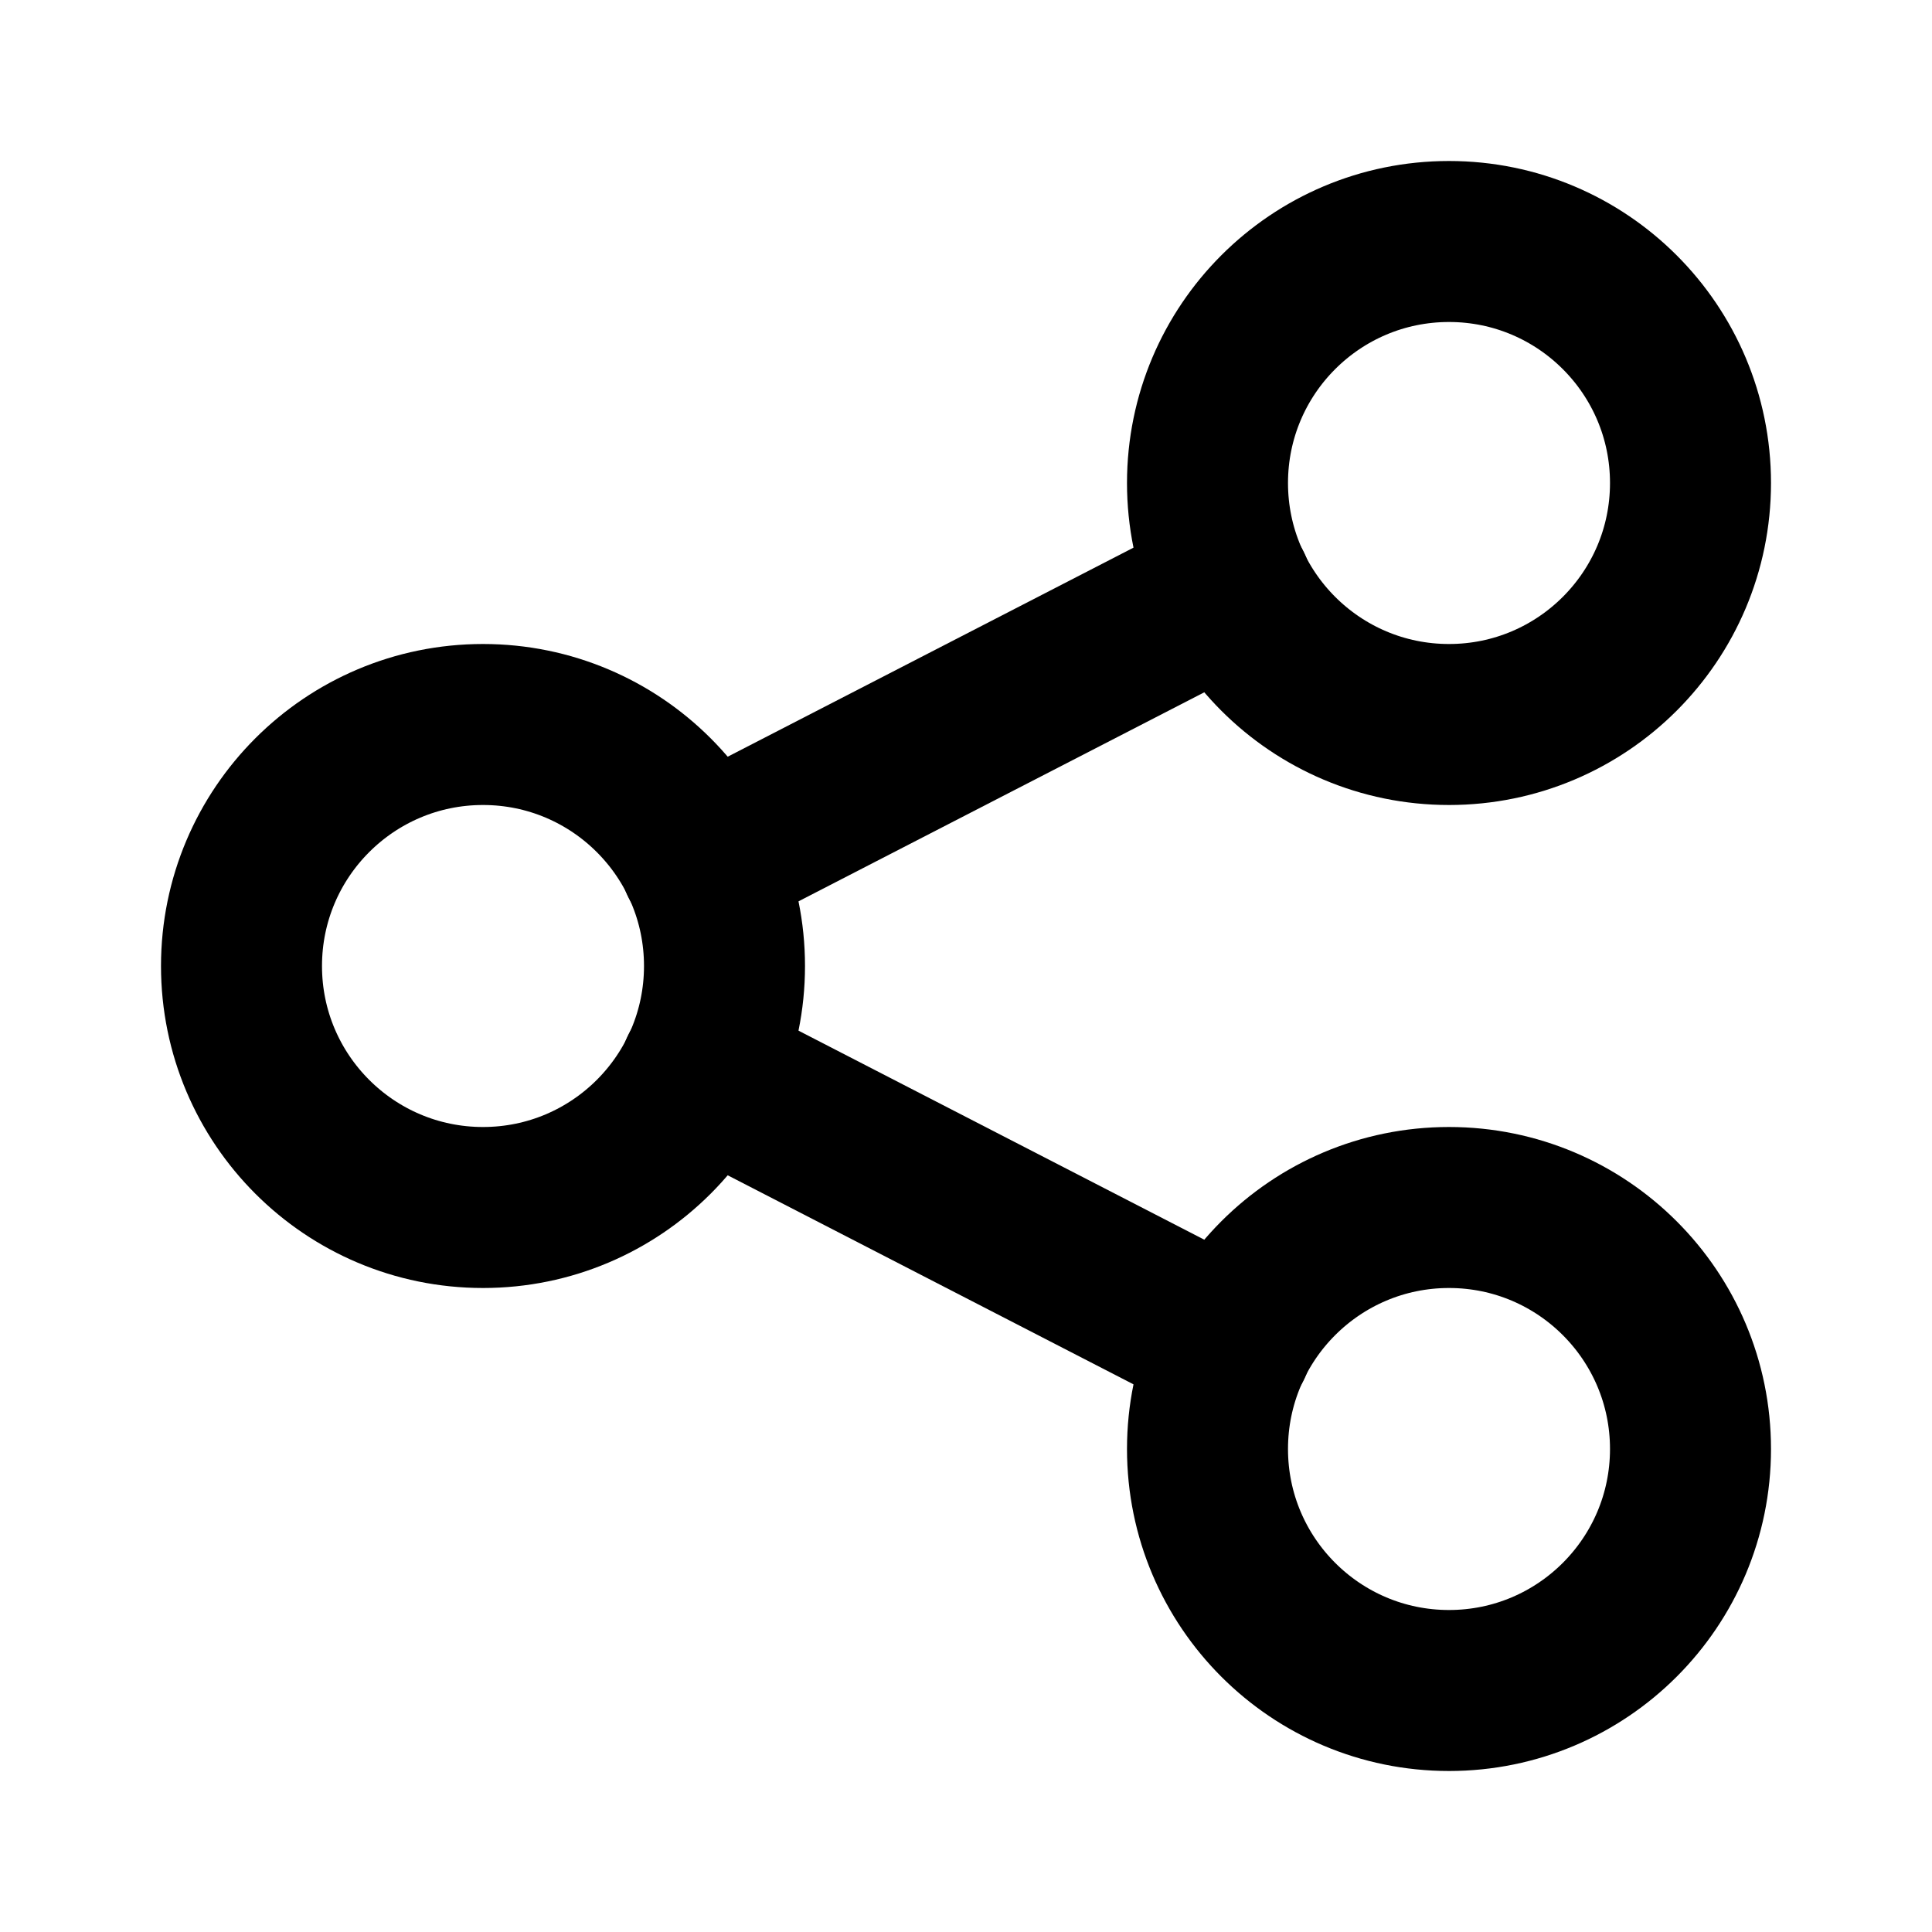
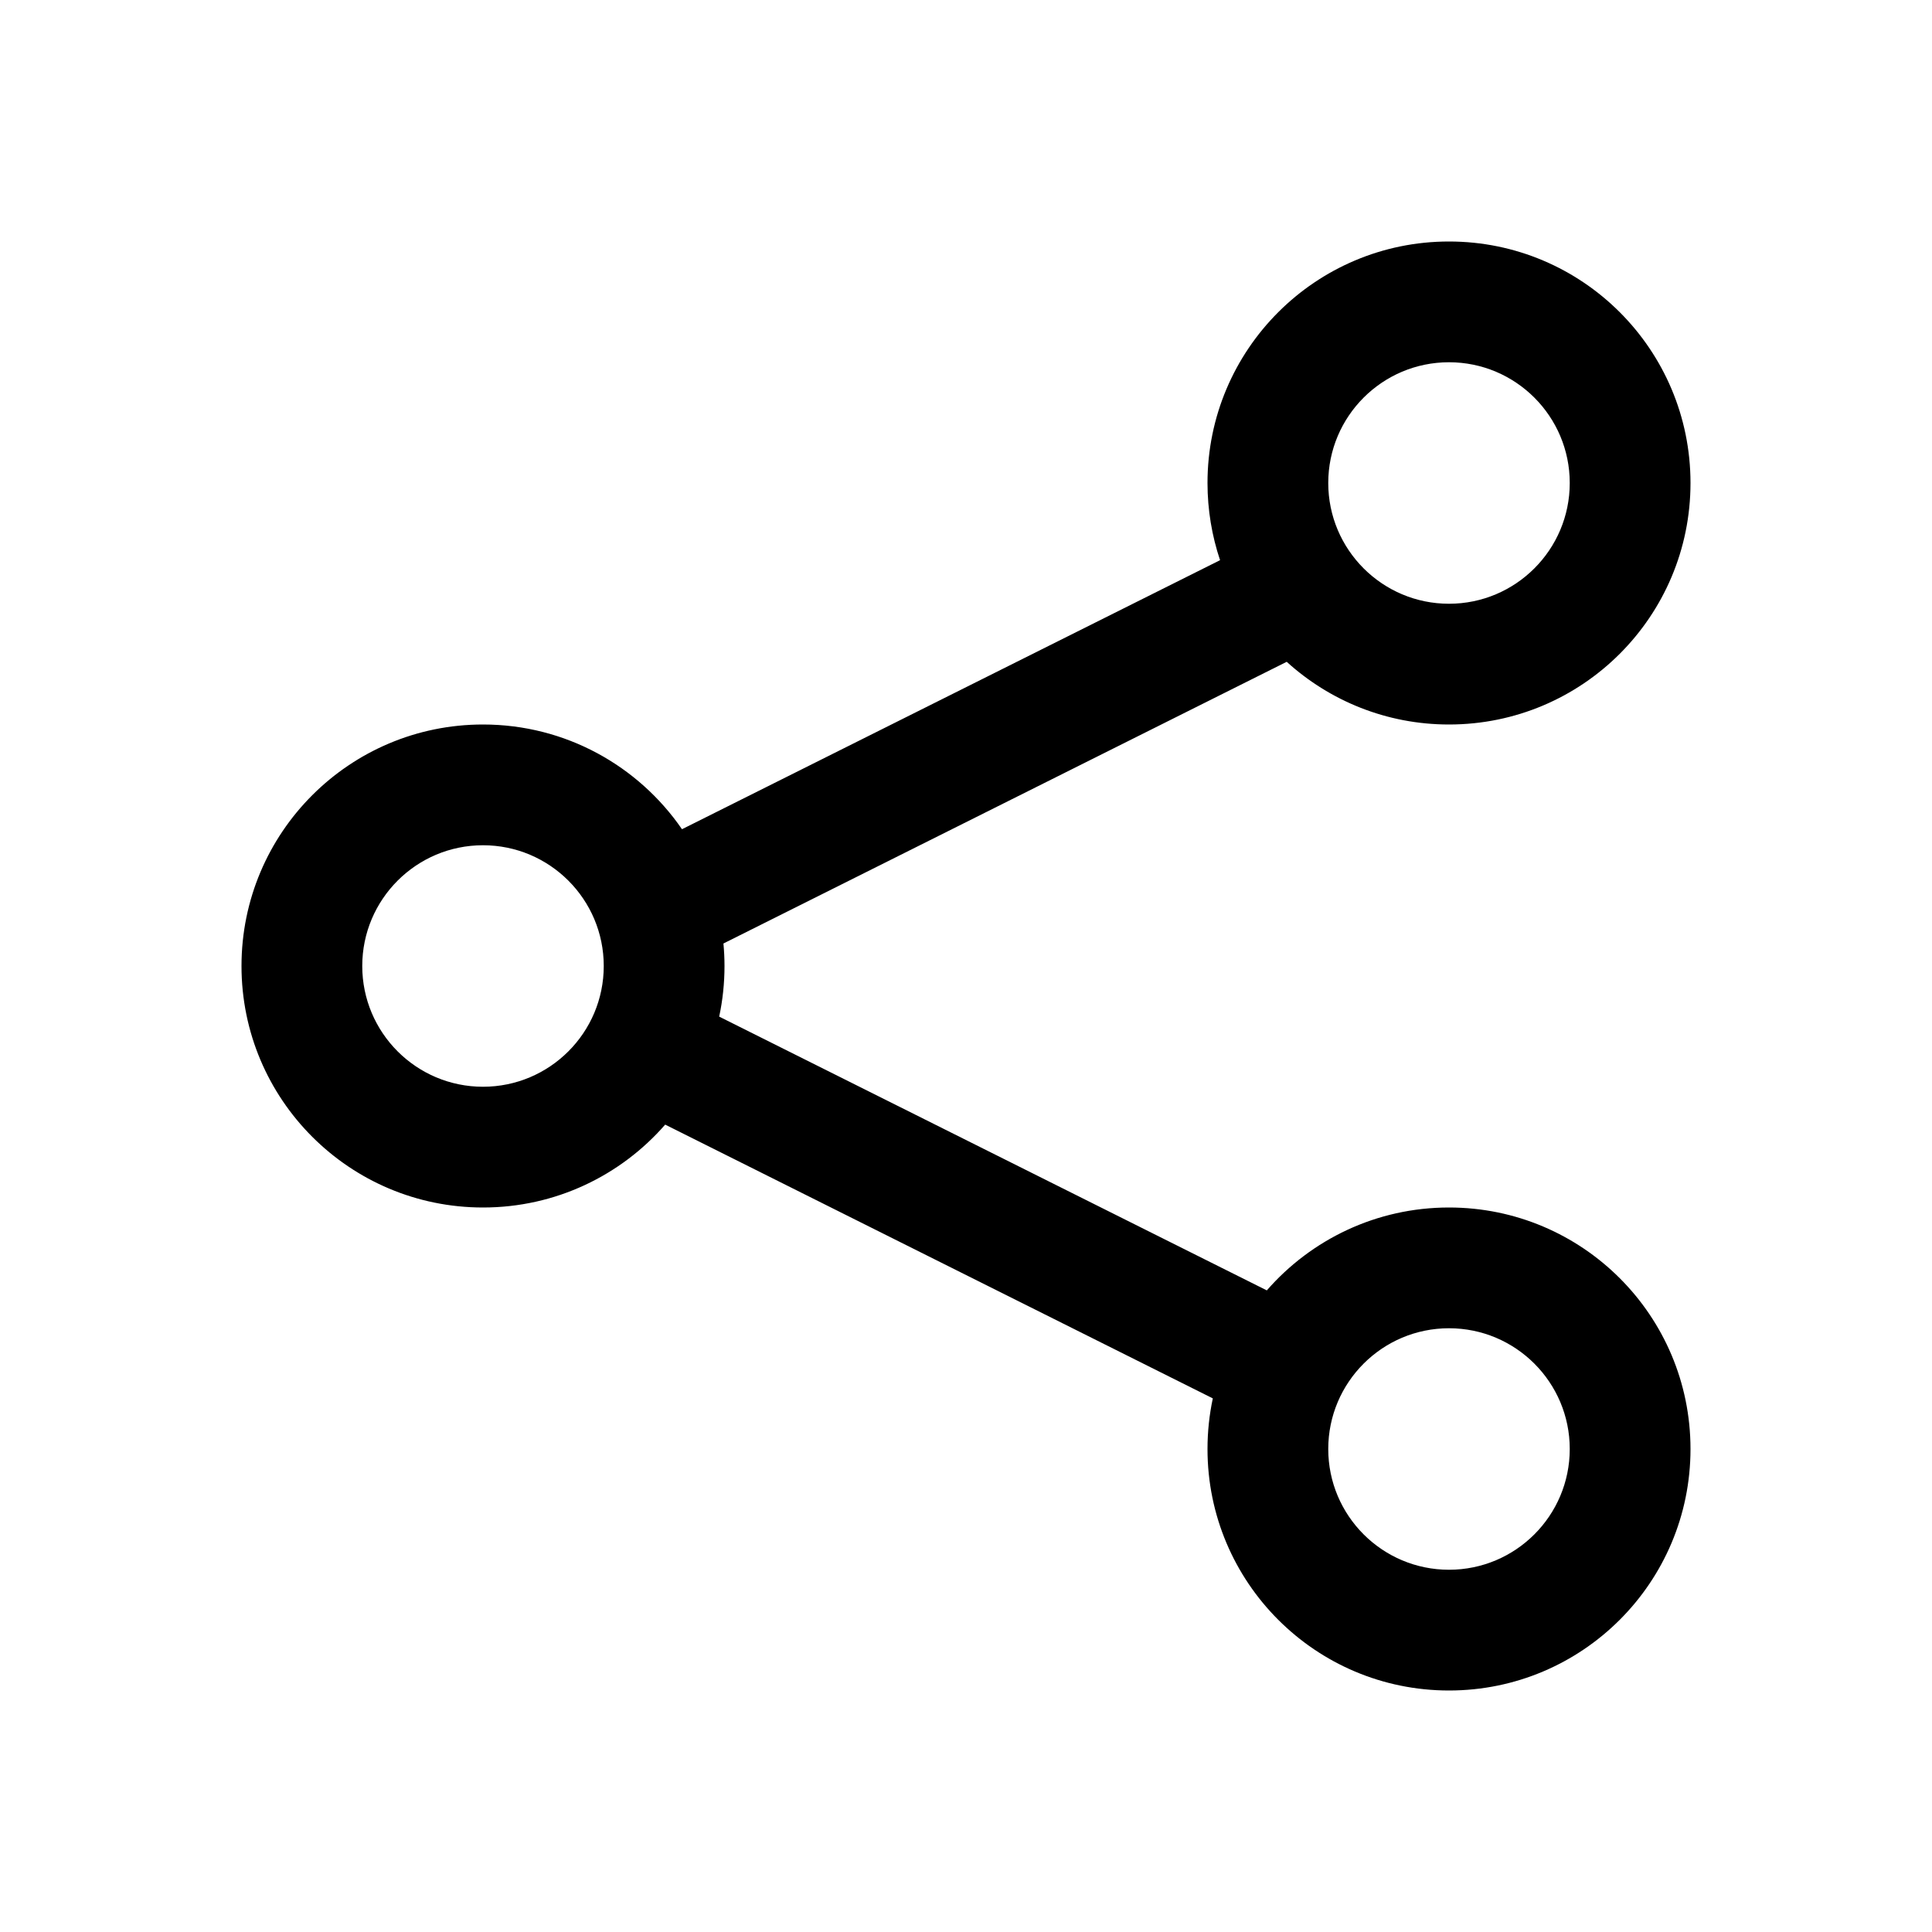
- <svg xmlns="http://www.w3.org/2000/svg" width="24" height="24" viewBox="0 0 24 24" stroke-width="2" stroke="currentColor" fill="none" stroke-linecap="round" stroke-linejoin="round">
-   <path stroke="none" d="M0 0h24v24H0z" fill="none" />
-   <path d="M6 12m-3 0a3 3 0 1 0 6 0a3 3 0 1 0 -6 0" />
-   <path d="M18 6m-3 0a3 3 0 1 0 6 0a3 3 0 1 0 -6 0" />
-   <path d="M18 18m-3 0a3 3 0 1 0 6 0a3 3 0 1 0 -6 0" />
-   <path d="M8.7 10.7l6.6 -3.4" />
-   <path d="M8.7 13.3l6.6 3.4" />
+ <svg xmlns="http://www.w3.org/2000/svg" width="20" height="20" viewBox="0 0 20 20" fill="none">
+   <path fill-rule="evenodd" clip-rule="evenodd" d="M15 7.5C16.381 7.5 17.5 6.381 17.5 5C17.5 3.619 16.381 2.5 15 2.5C13.619 2.5 12.5 3.619 12.5 5C12.5 5.279 12.546 5.548 12.63 5.799L7.06 8.584C6.609 7.929 5.855 7.5 5 7.5C3.619 7.5 2.5 8.619 2.5 10C2.5 11.381 3.619 12.5 5 12.5C5.752 12.5 6.427 12.168 6.886 11.642L12.555 14.476C12.519 14.645 12.5 14.82 12.5 15C12.5 16.381 13.619 17.5 15 17.5C16.381 17.5 17.5 16.381 17.5 15C17.5 13.619 16.381 12.5 15 12.5C14.248 12.5 13.573 12.832 13.114 13.358L7.445 10.524C7.481 10.355 7.5 10.18 7.5 10C7.5 9.921 7.496 9.843 7.489 9.767L13.32 6.851C13.764 7.254 14.353 7.5 15 7.5ZM15 6.25C15.69 6.25 16.25 5.69 16.25 5C16.25 4.31 15.69 3.75 15 3.75C14.31 3.75 13.75 4.31 13.75 5C13.75 5.69 14.31 6.25 15 6.25ZM15 16.25C15.69 16.25 16.25 15.69 16.25 15C16.25 14.31 15.69 13.75 15 13.75C14.31 13.75 13.75 14.31 13.75 15C13.75 15.69 14.31 16.25 15 16.25ZM6.25 10C6.25 10.69 5.69 11.25 5 11.25C4.31 11.25 3.75 10.69 3.75 10C3.75 9.31 4.31 8.75 5 8.75C5.69 8.75 6.25 9.31 6.25 10Z" fill="currentColor" />
</svg>
